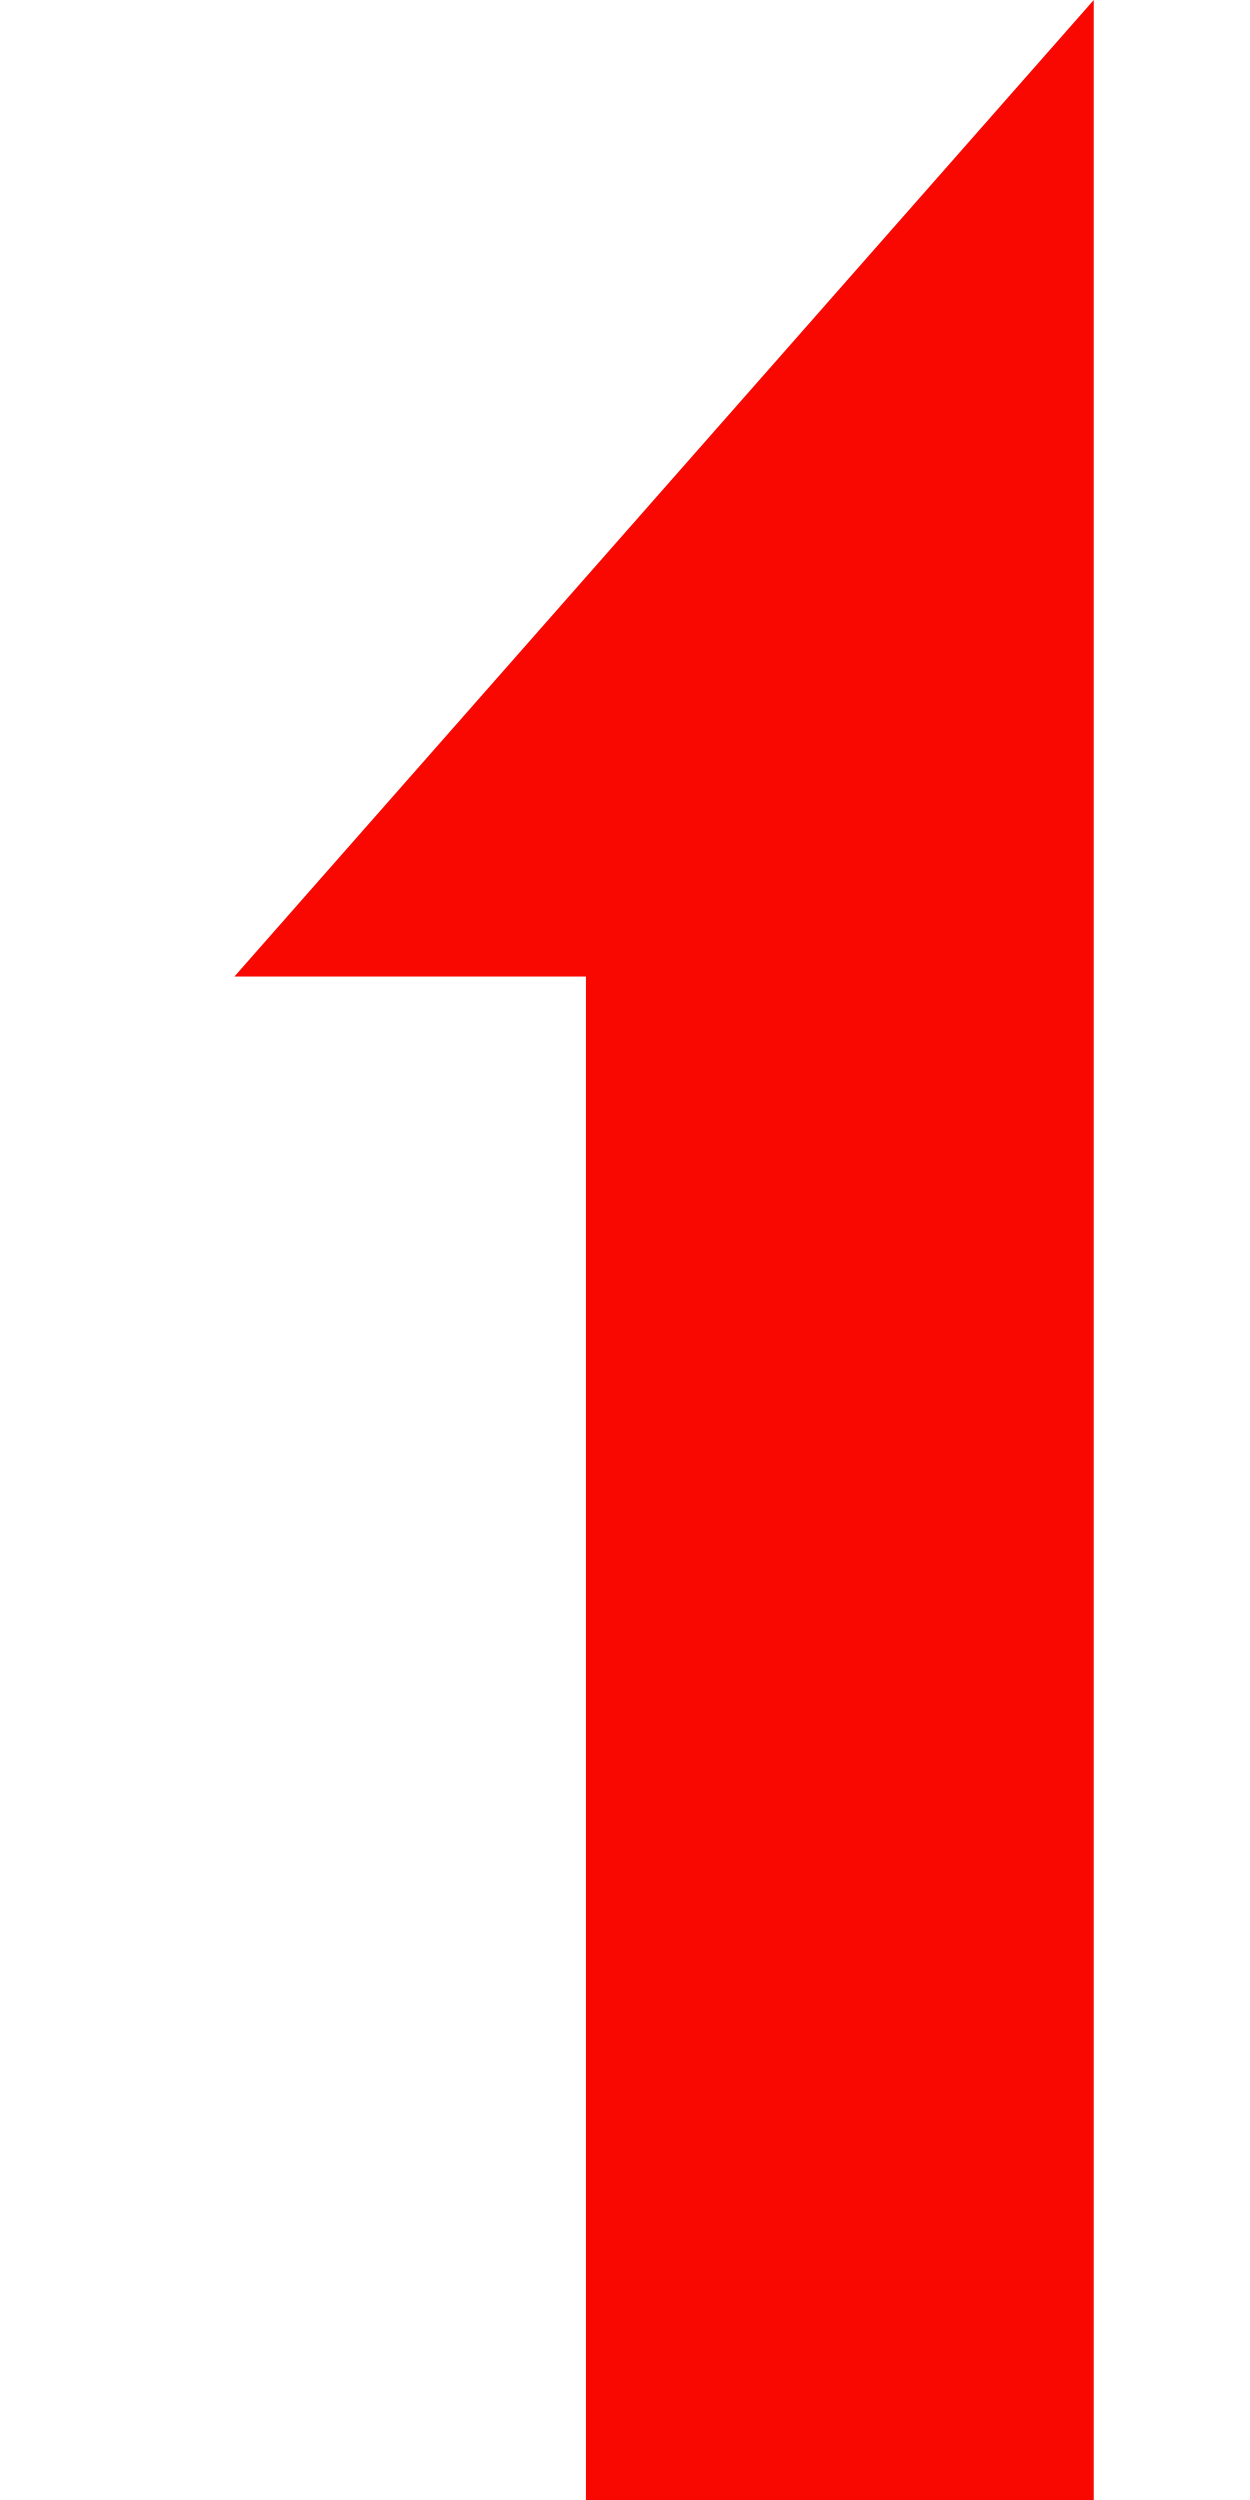
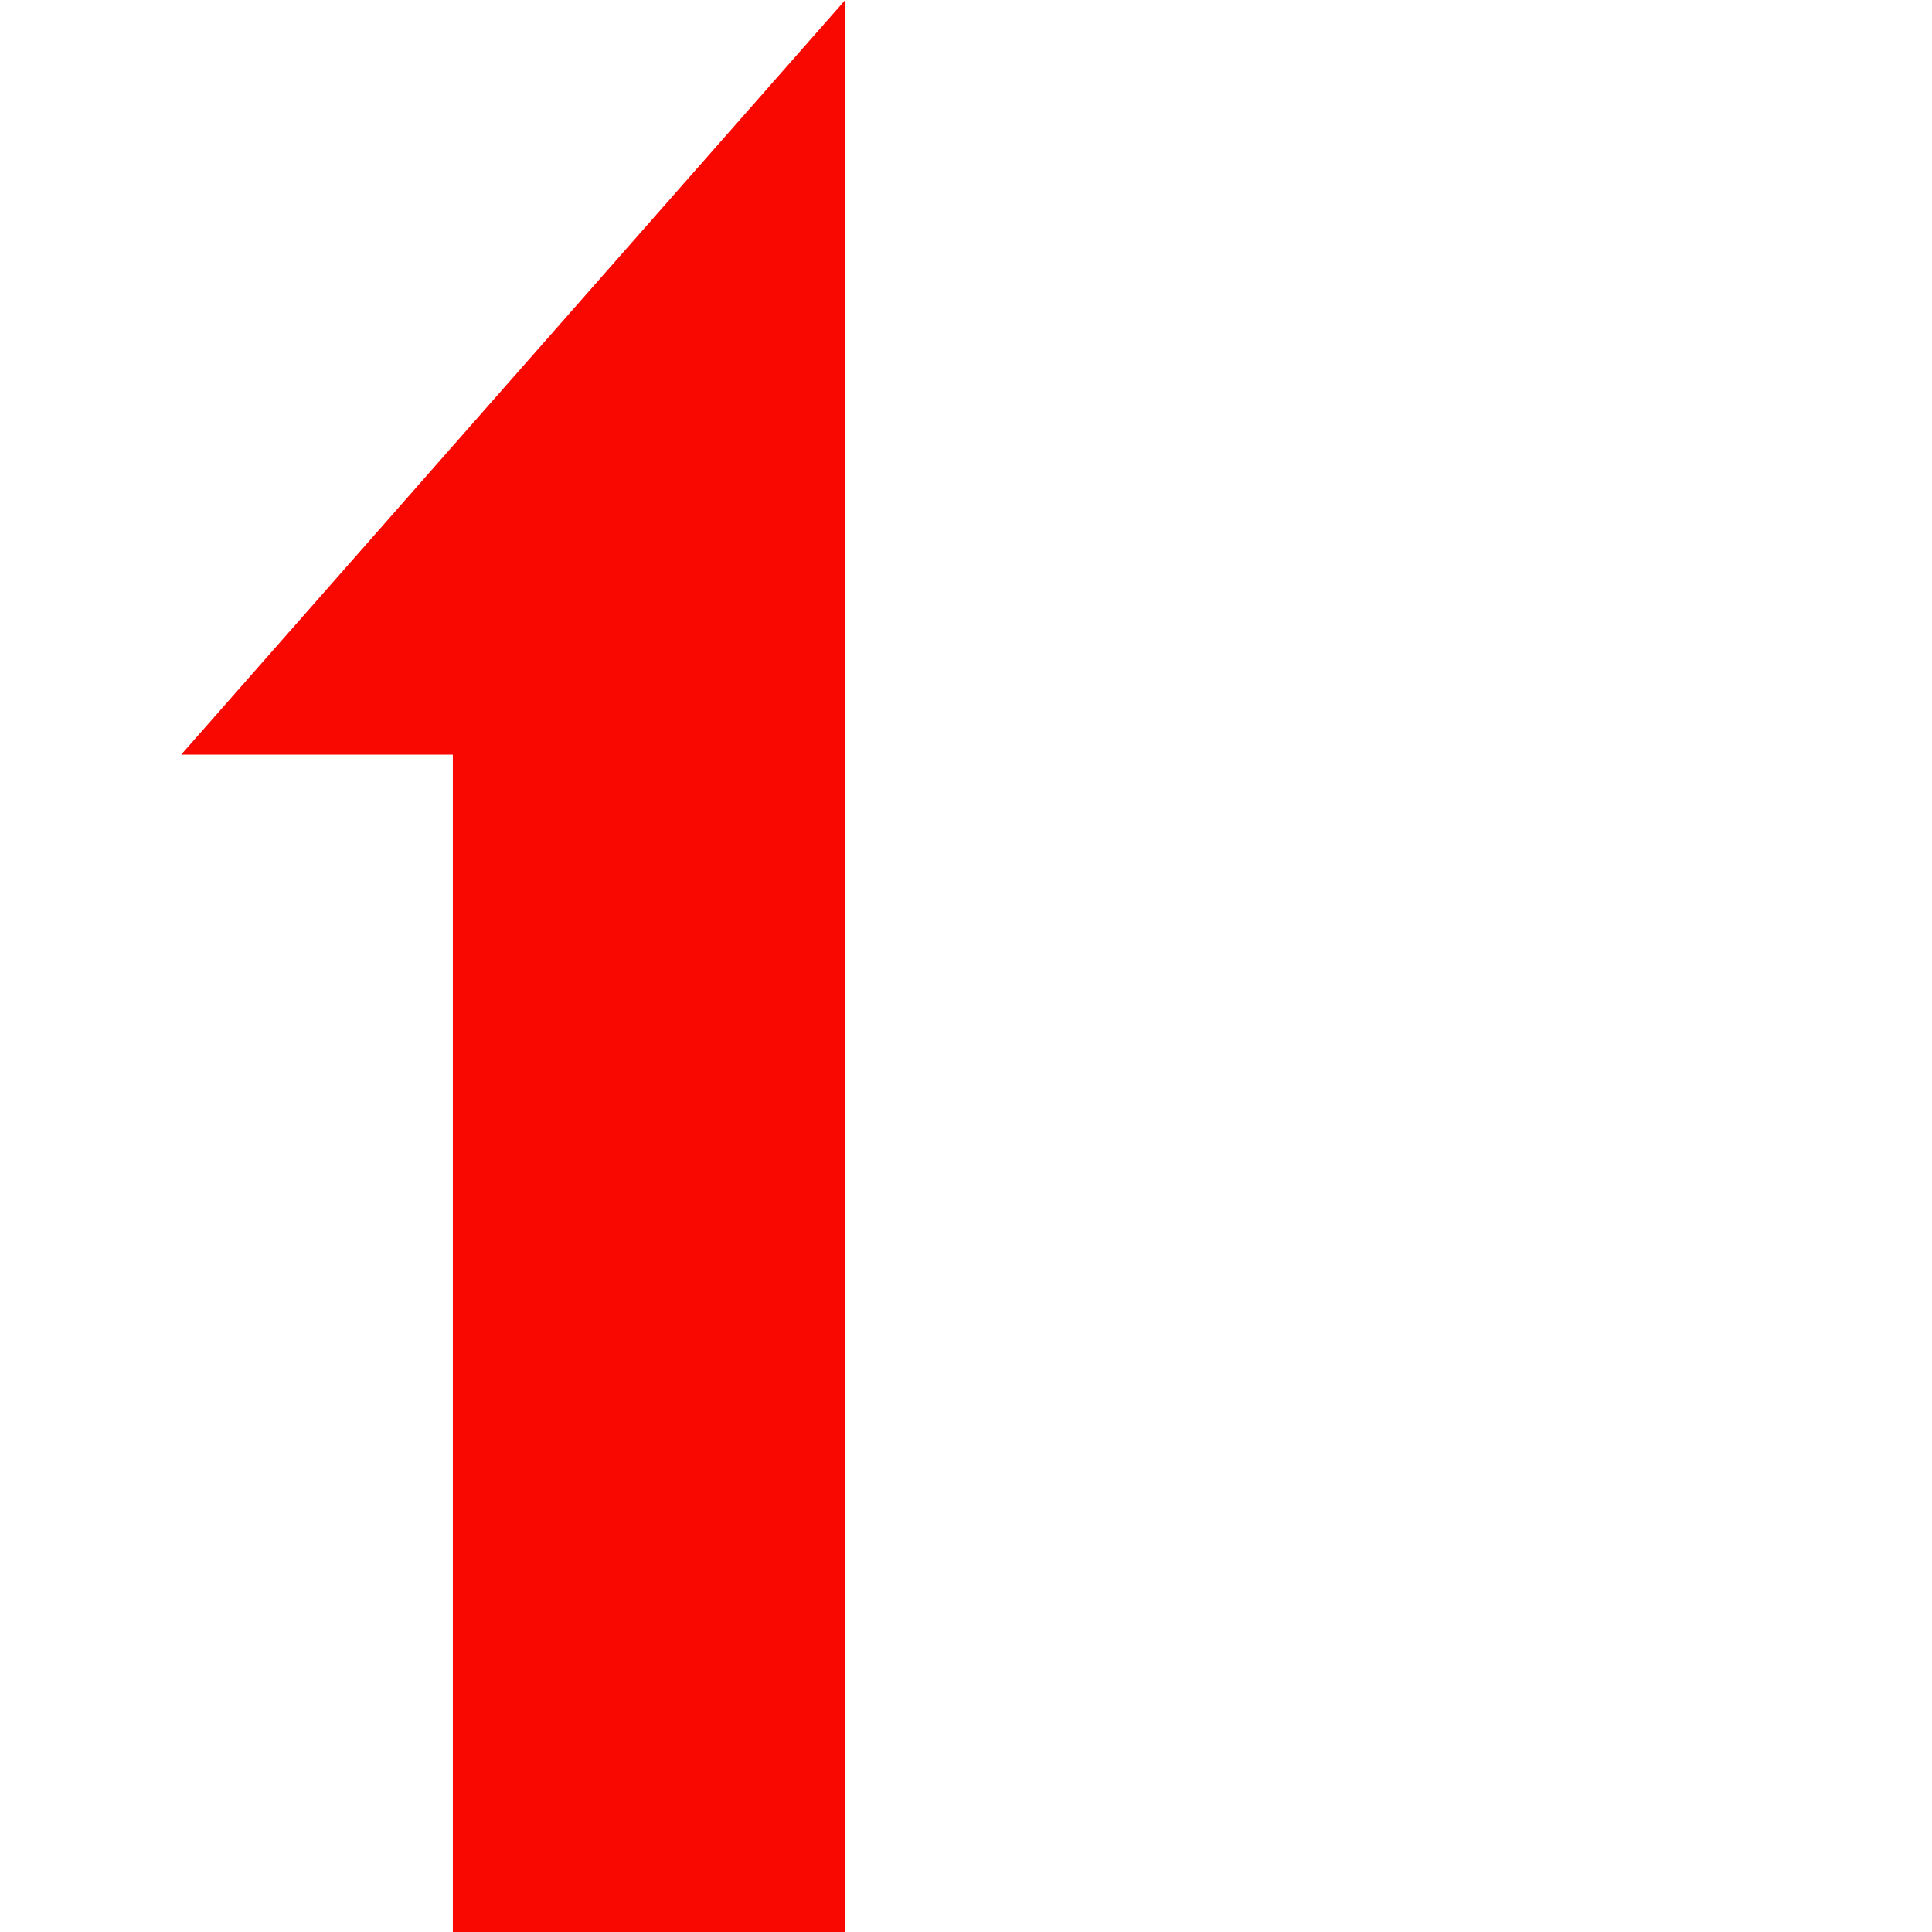
- <svg xmlns="http://www.w3.org/2000/svg" width="64" height="128">
+ <svg xmlns="http://www.w3.org/2000/svg" viewBox="0 0 128 128">
  <style type="text/css">
  
  polygon { stroke: none; }
  #active { fill: #f80800; }
  
 </style>
  <polygon id="active" points="56,0 56,128 30,128 30,50 12,50" />
</svg>
